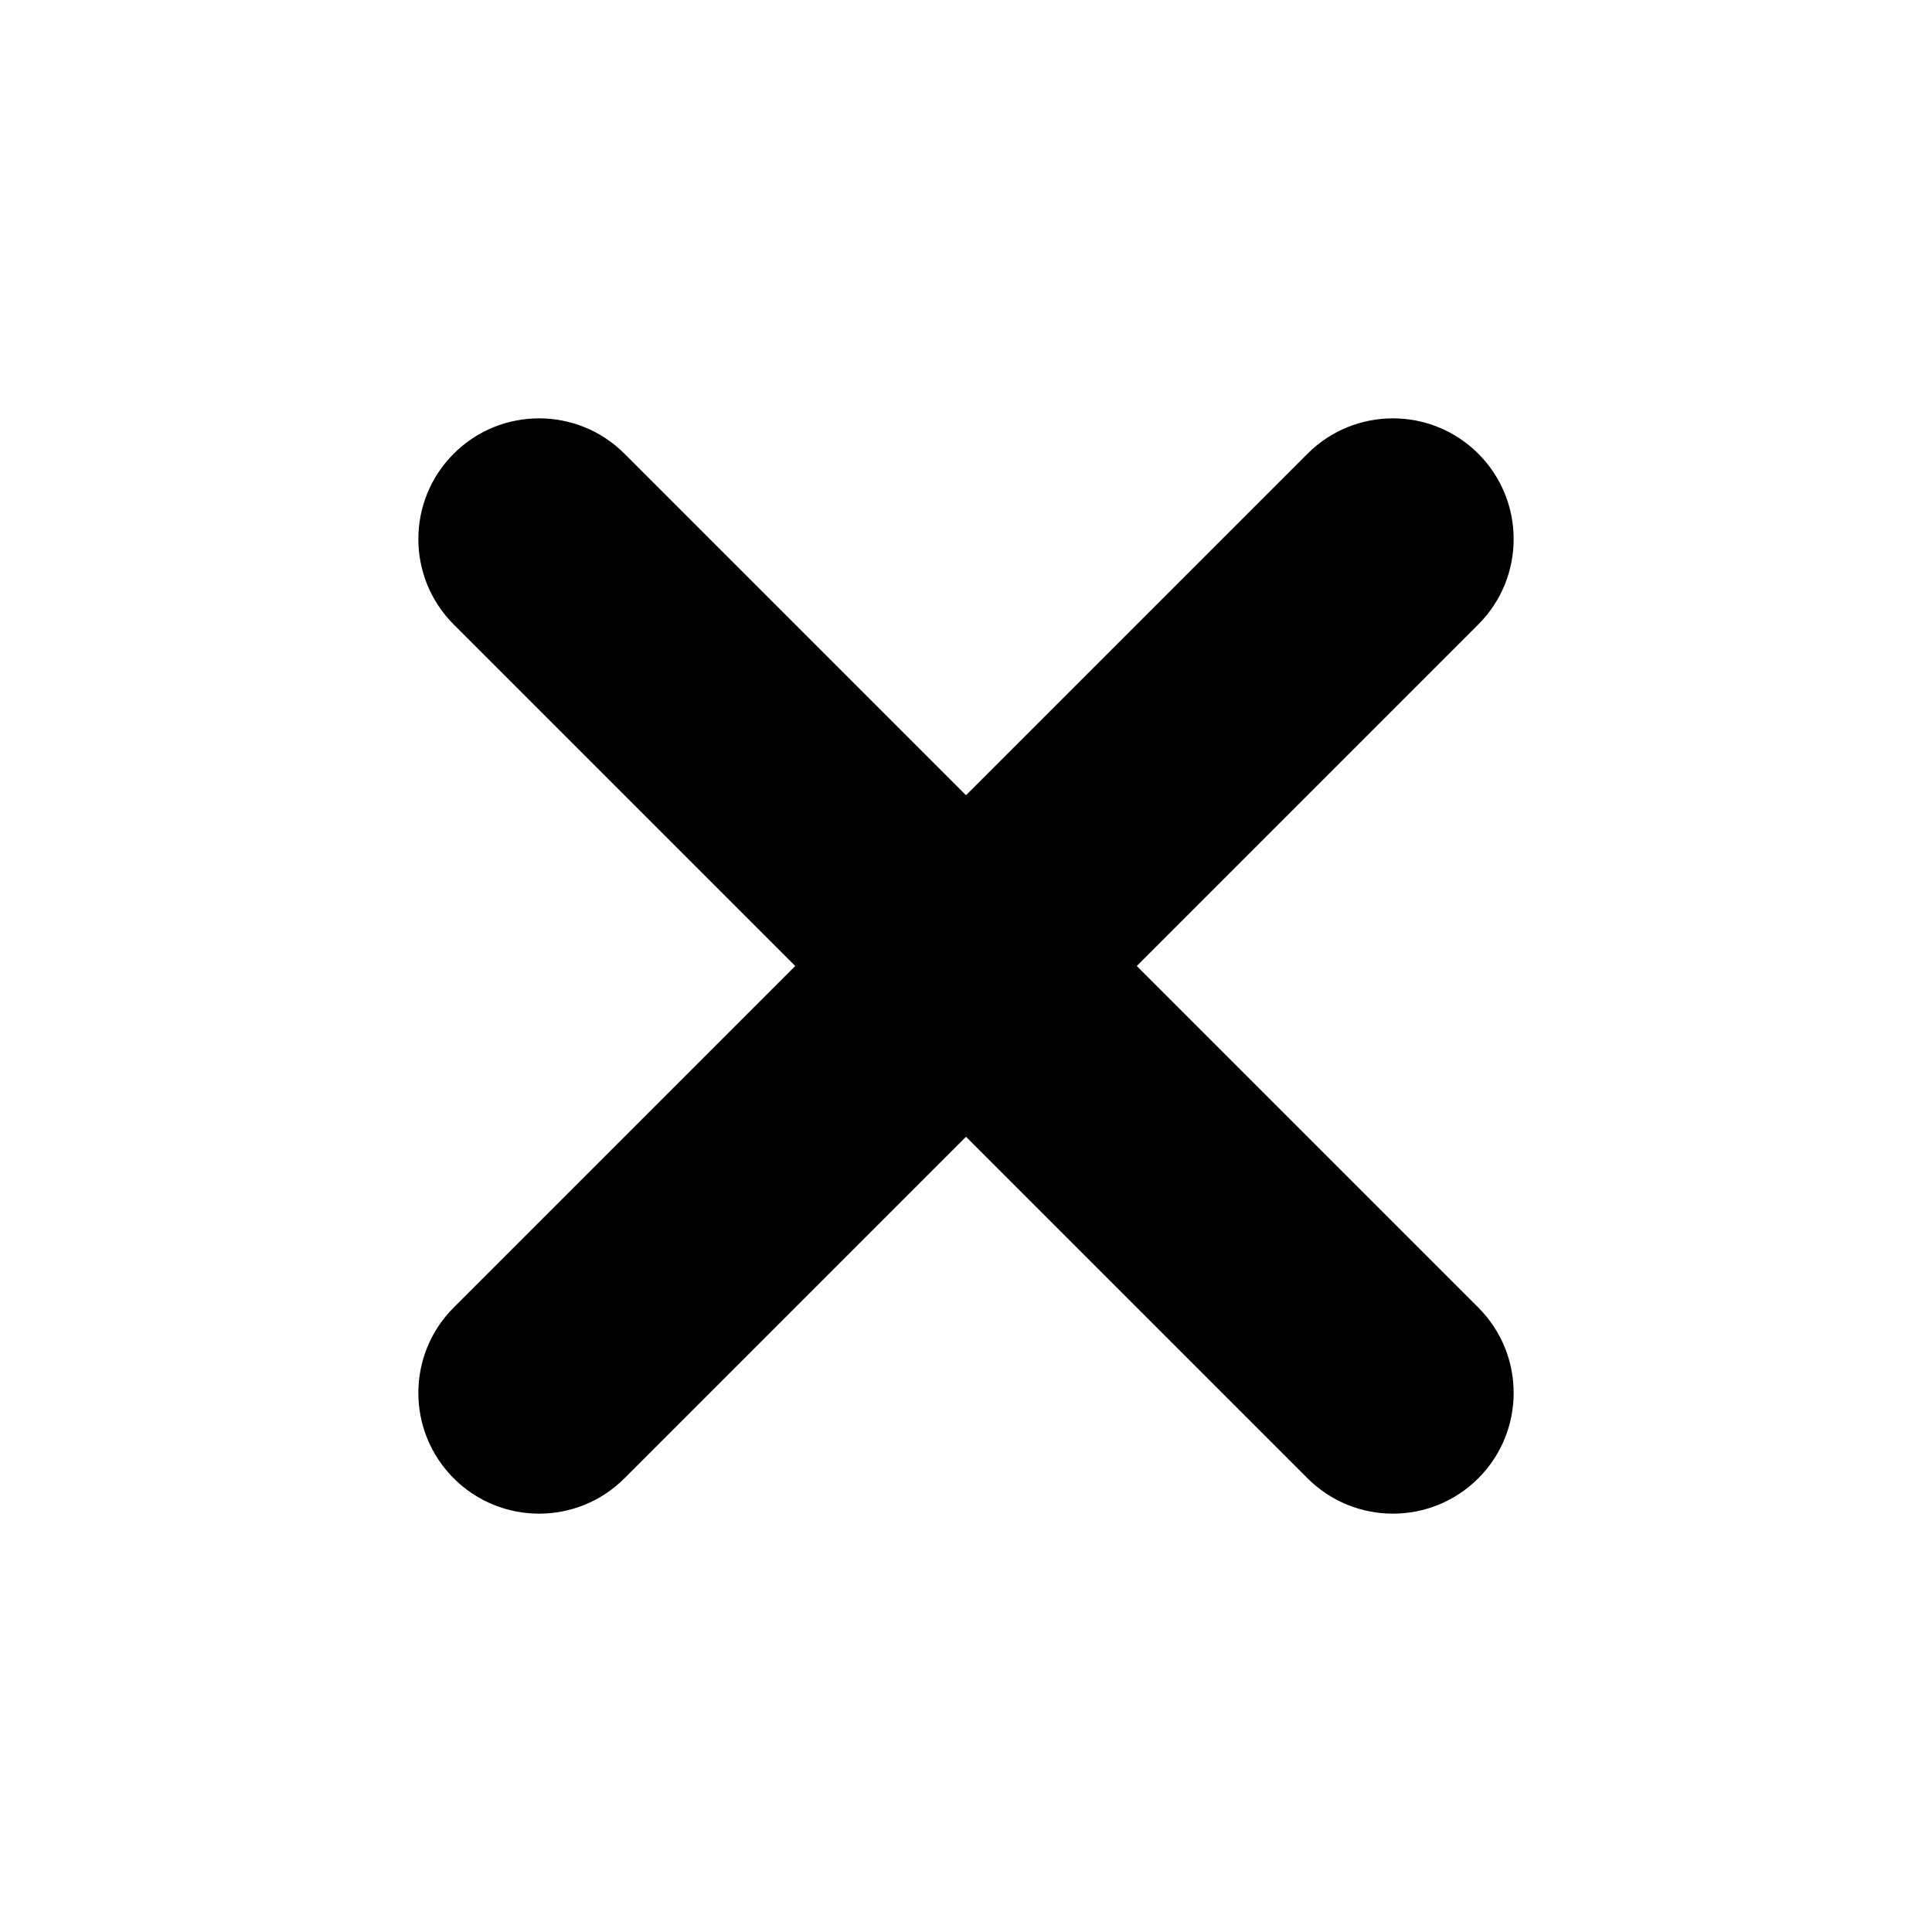
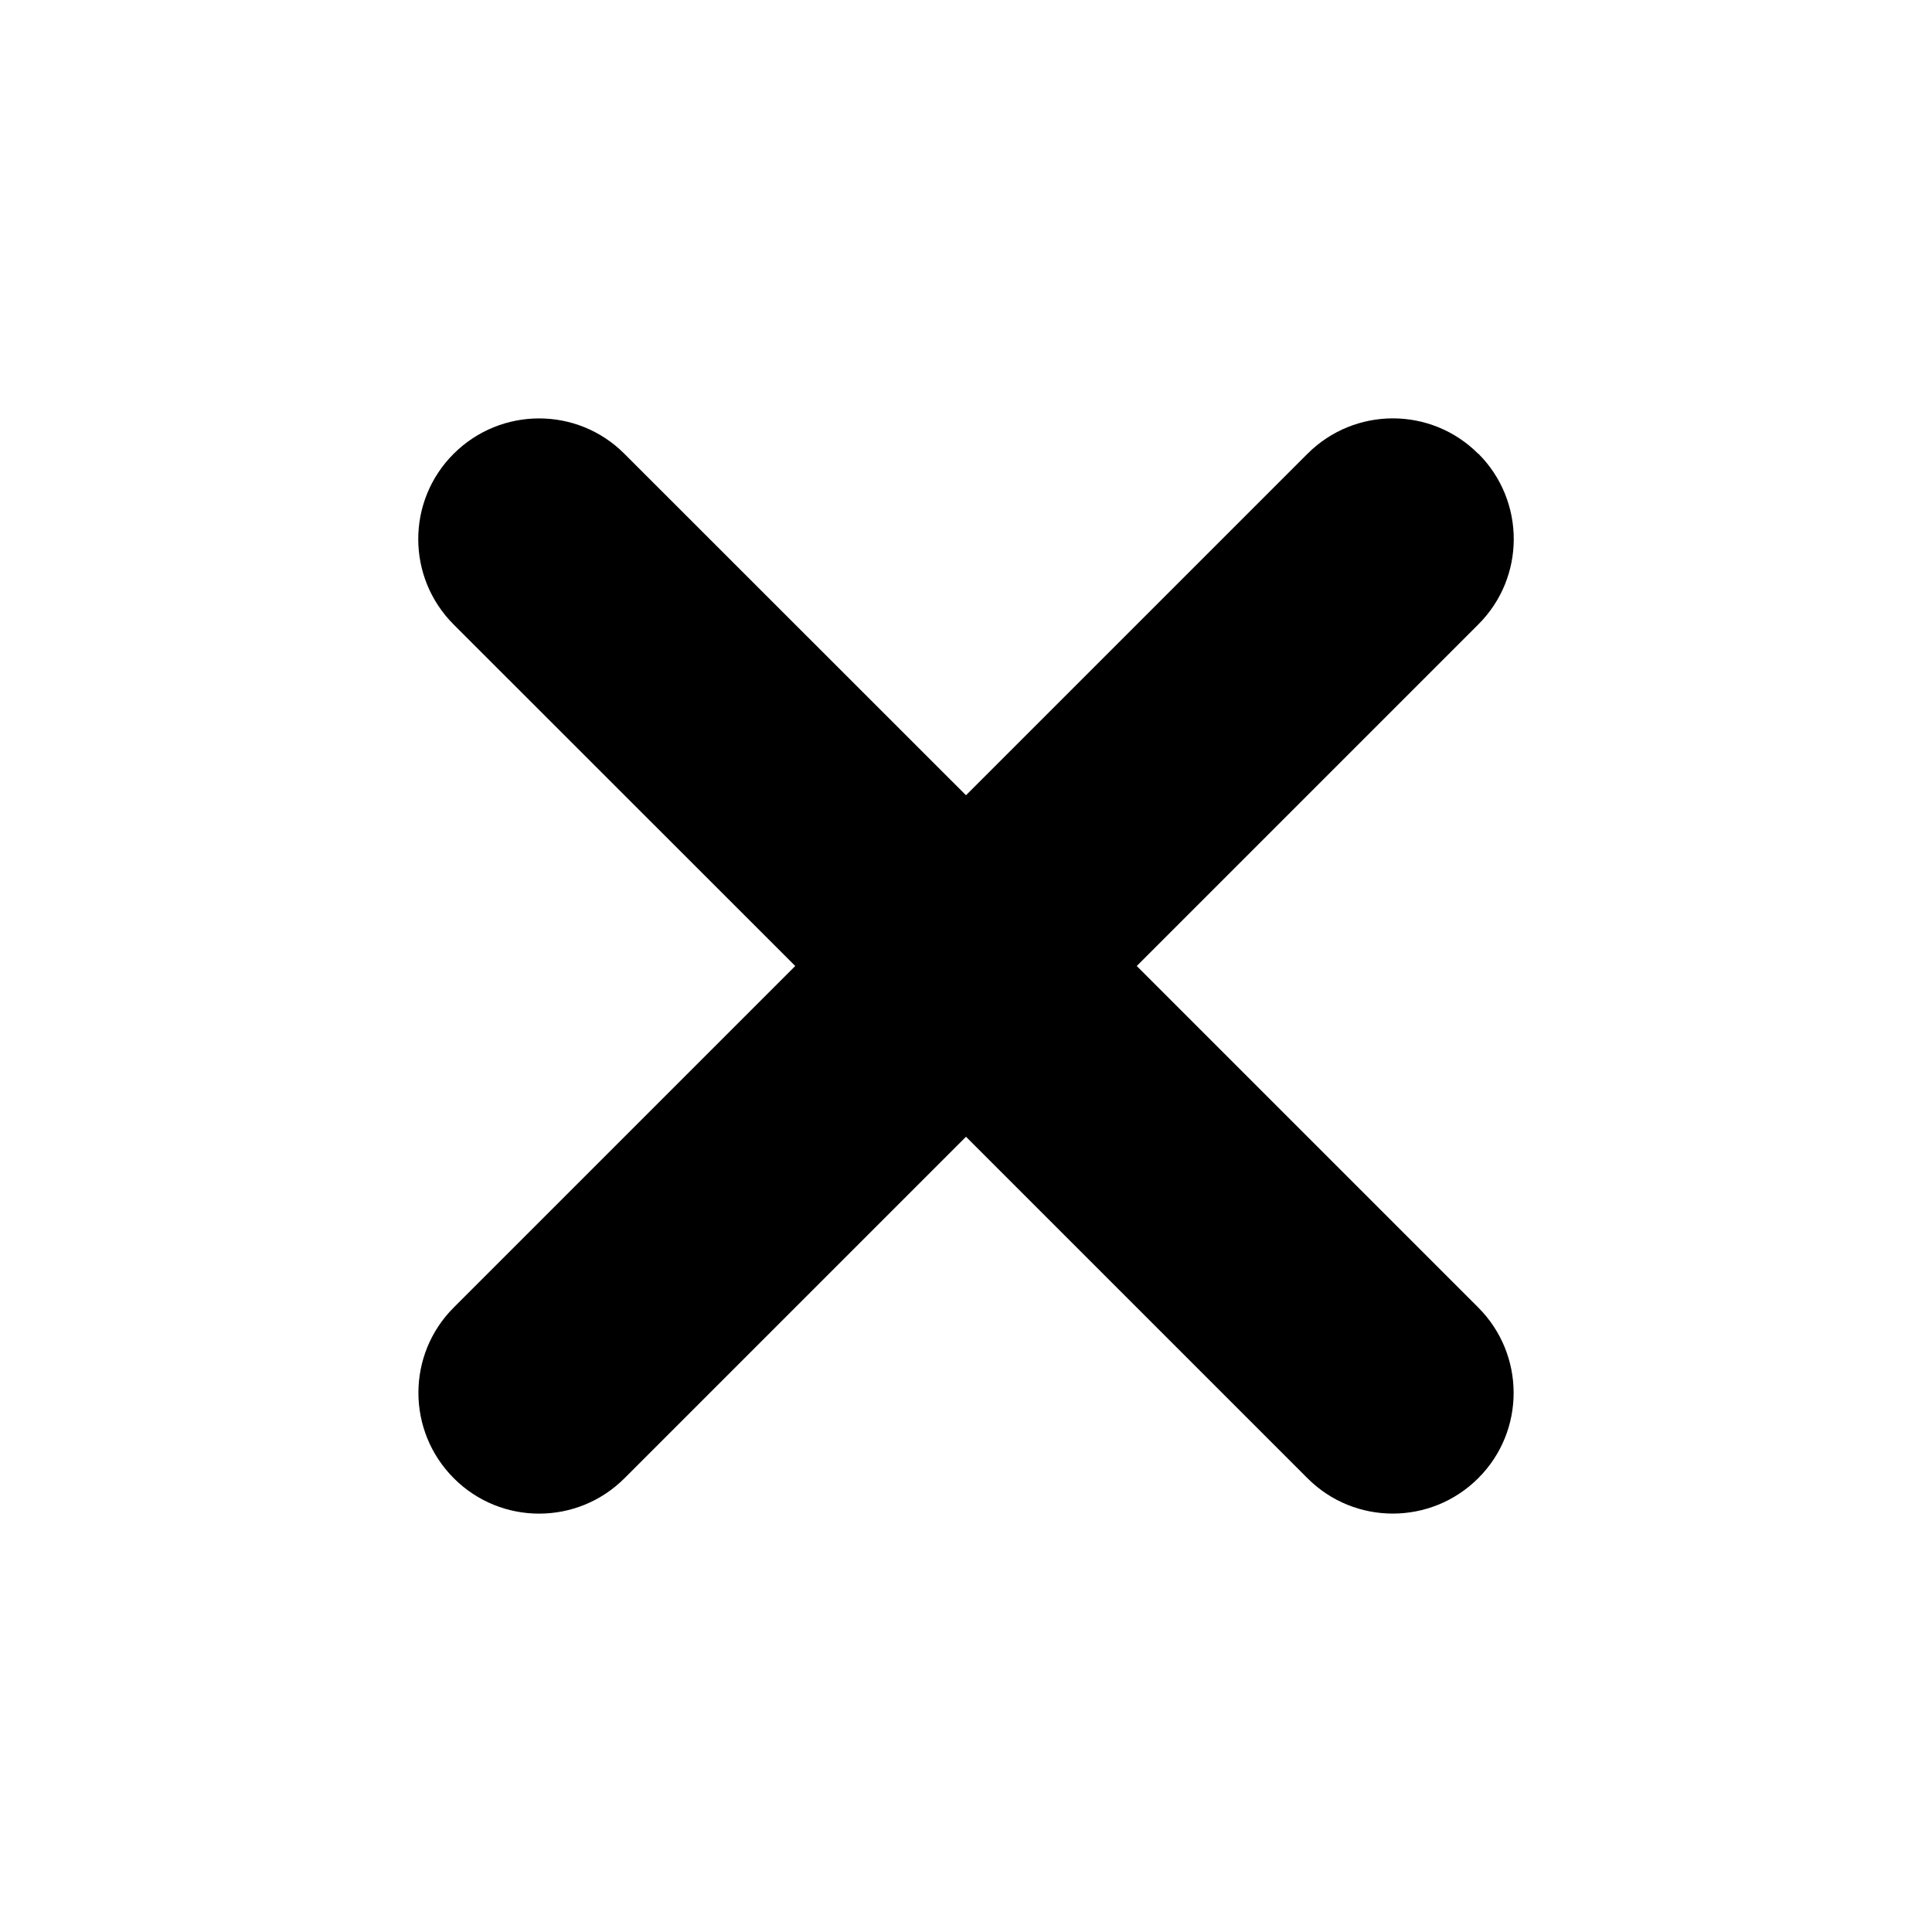
- <svg xmlns="http://www.w3.org/2000/svg" width="16px" height="16px" viewBox="0 0 16 16" version="1.1">
-   <g id="icons/ic_close_classic" stroke="none" stroke-width="1" fill="none" fill-rule="evenodd">
-     <path d="M8,2 C8.552,2 9,2.448 9,3 L9,7 L13,7 C13.552,7 14,7.448 14,8 C14,8.552 13.552,9 13,9 L9,9 L9,13 C9,13.552 8.552,14 8,14 C7.448,14 7,13.552 7,13 L7,9 L3,9 C2.448,9 2,8.552 2,8 C2,7.448 2.448,7 3,7 L7,7 L7,3 C7,2.448 7.448,2 8,2 Z" id="ic_close_classic" fill="#000000" fill-rule="nonzero" transform="translate(8, 8) rotate(45) translate(-8, -8) " />
-   </g>
+ <svg xmlns="http://www.w3.org/2000/svg" width="16" height="16" viewBox="0 0 16 16">
+   <path d="M12.243 3.757c.391.391.391 1.024 0 1.414L9.414 8l2.828 2.828c.391.391.391 1.024 0 1.414s-1.024.391-1.414 0L8 9.414l-2.828 2.828c-.391.391-1.024.391-1.414 0s-.391-1.024 0-1.414L6.586 8 3.757 5.172c-.391-.391-.391-1.024 0-1.414s1.024-.391 1.414 0L8 6.586l2.828-2.828c.391-.391 1.024-.391 1.414 0" />
</svg>
